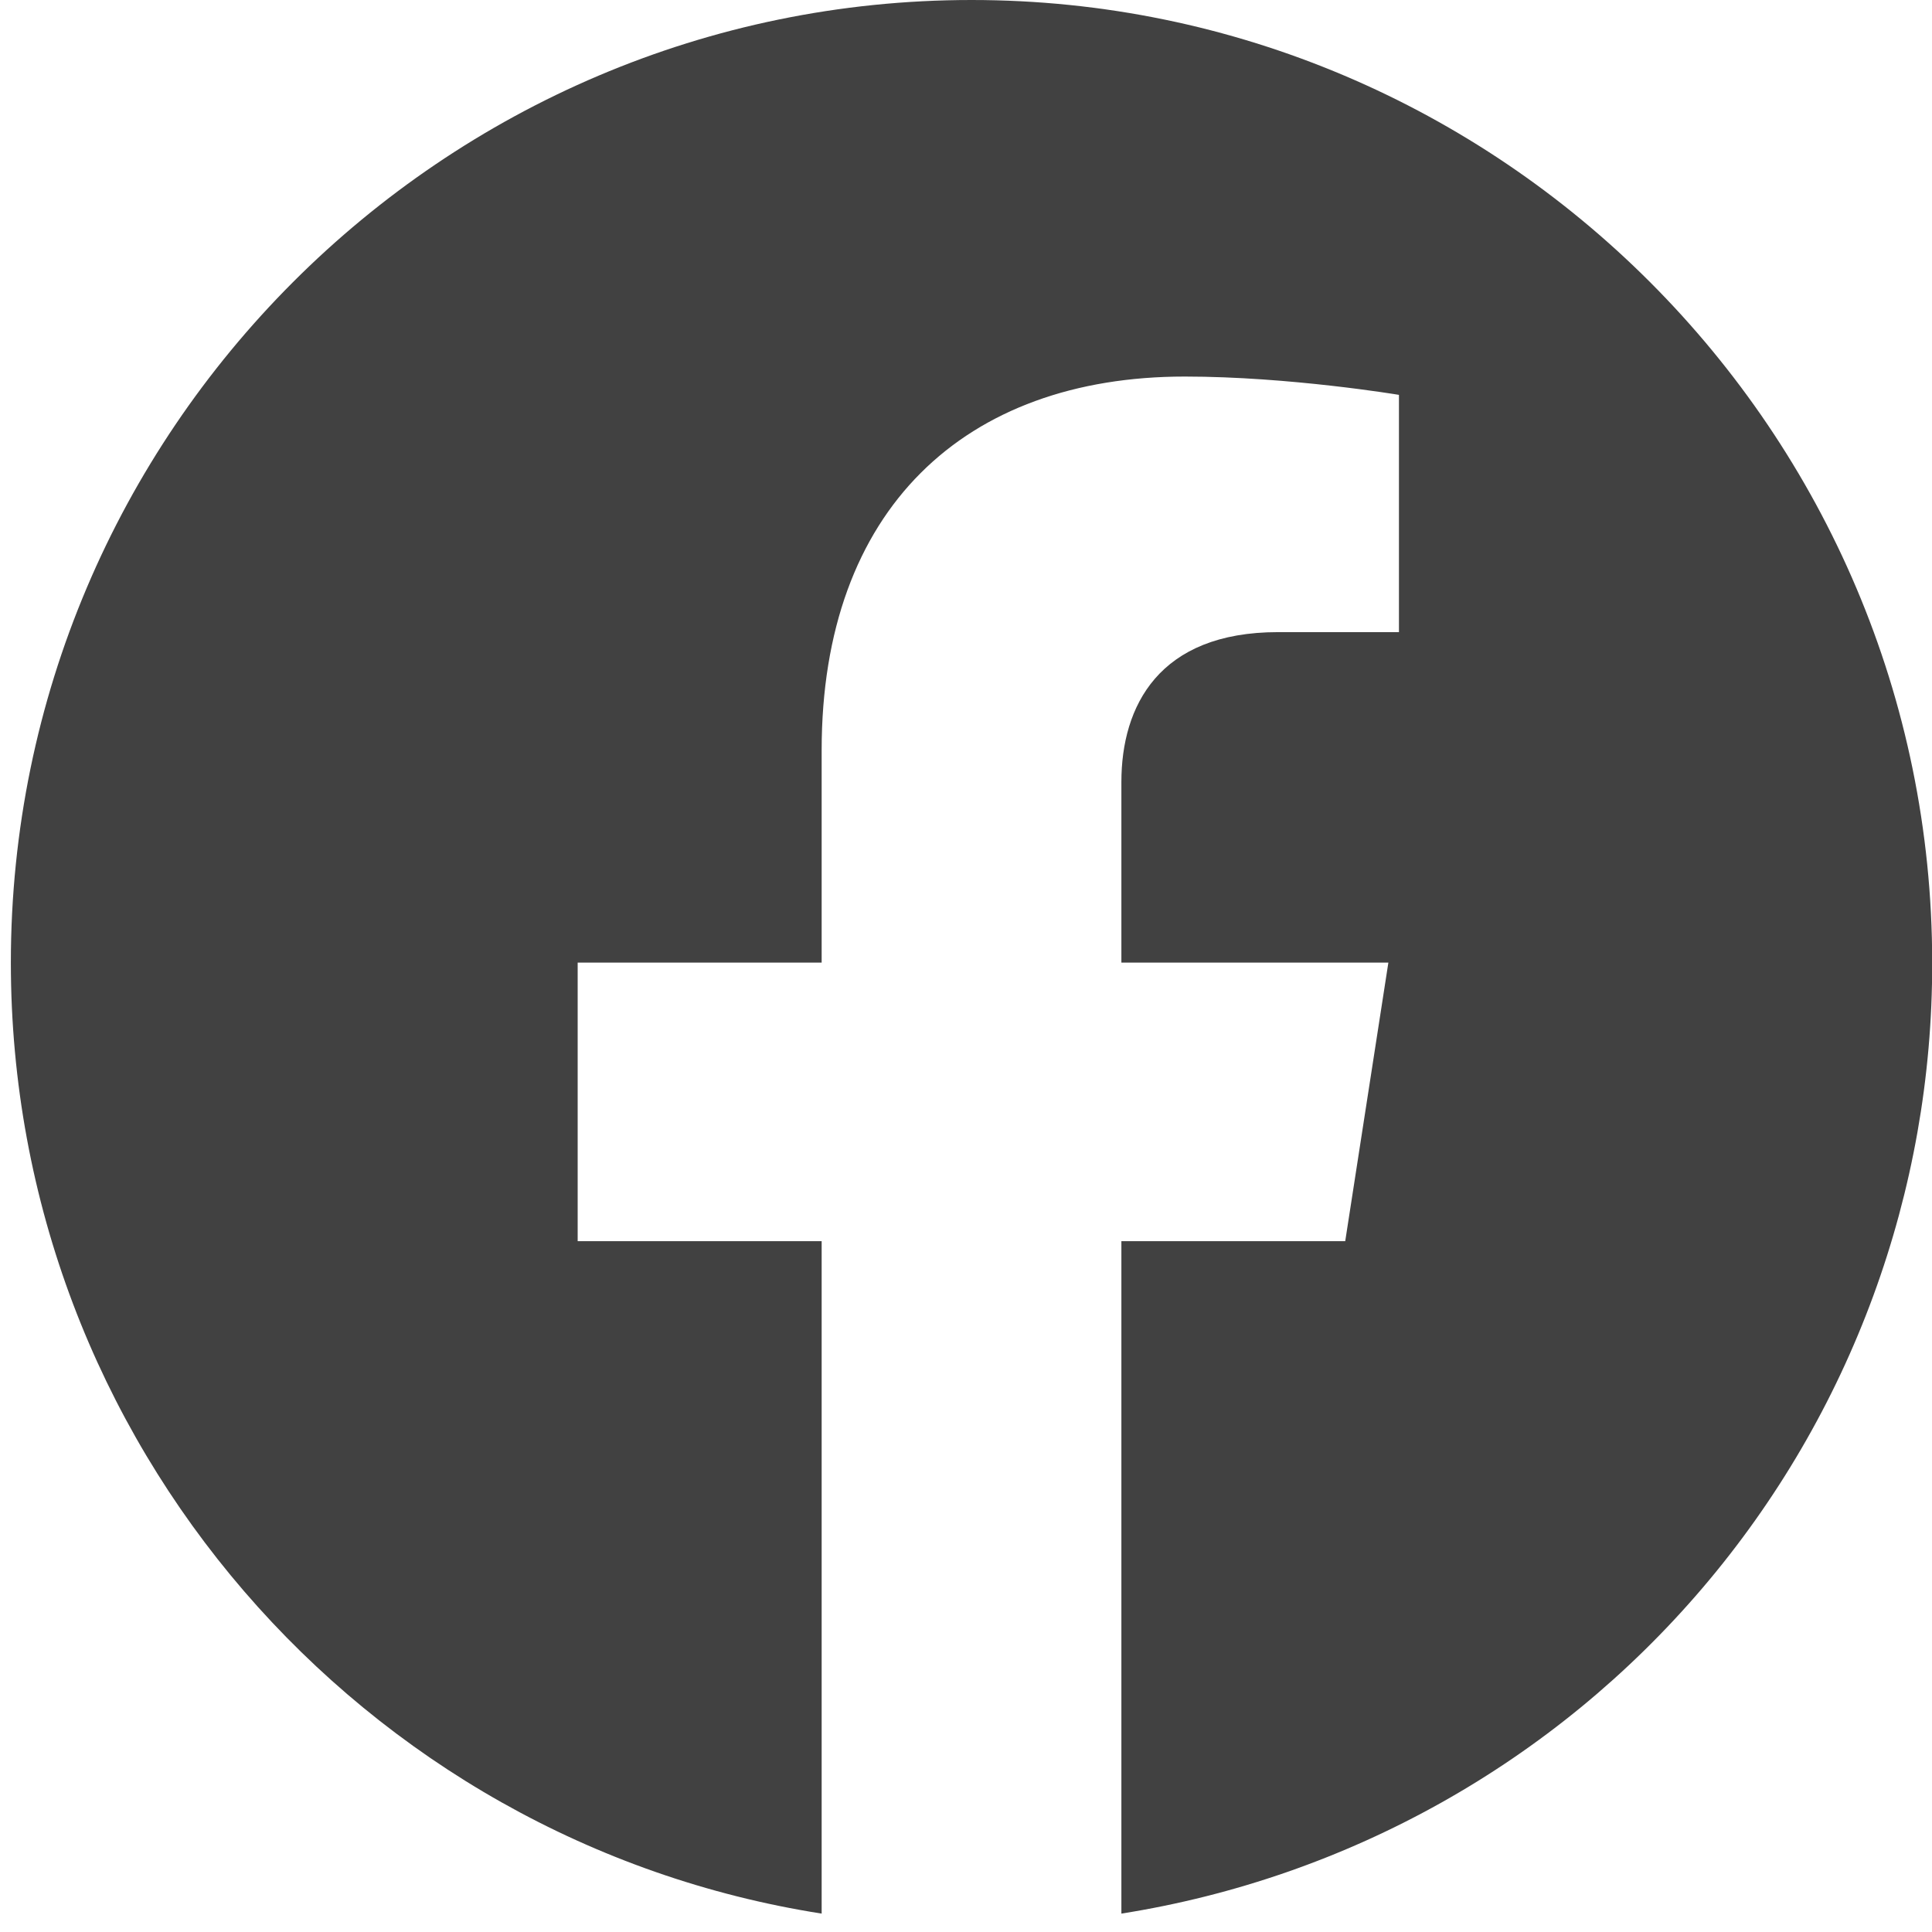
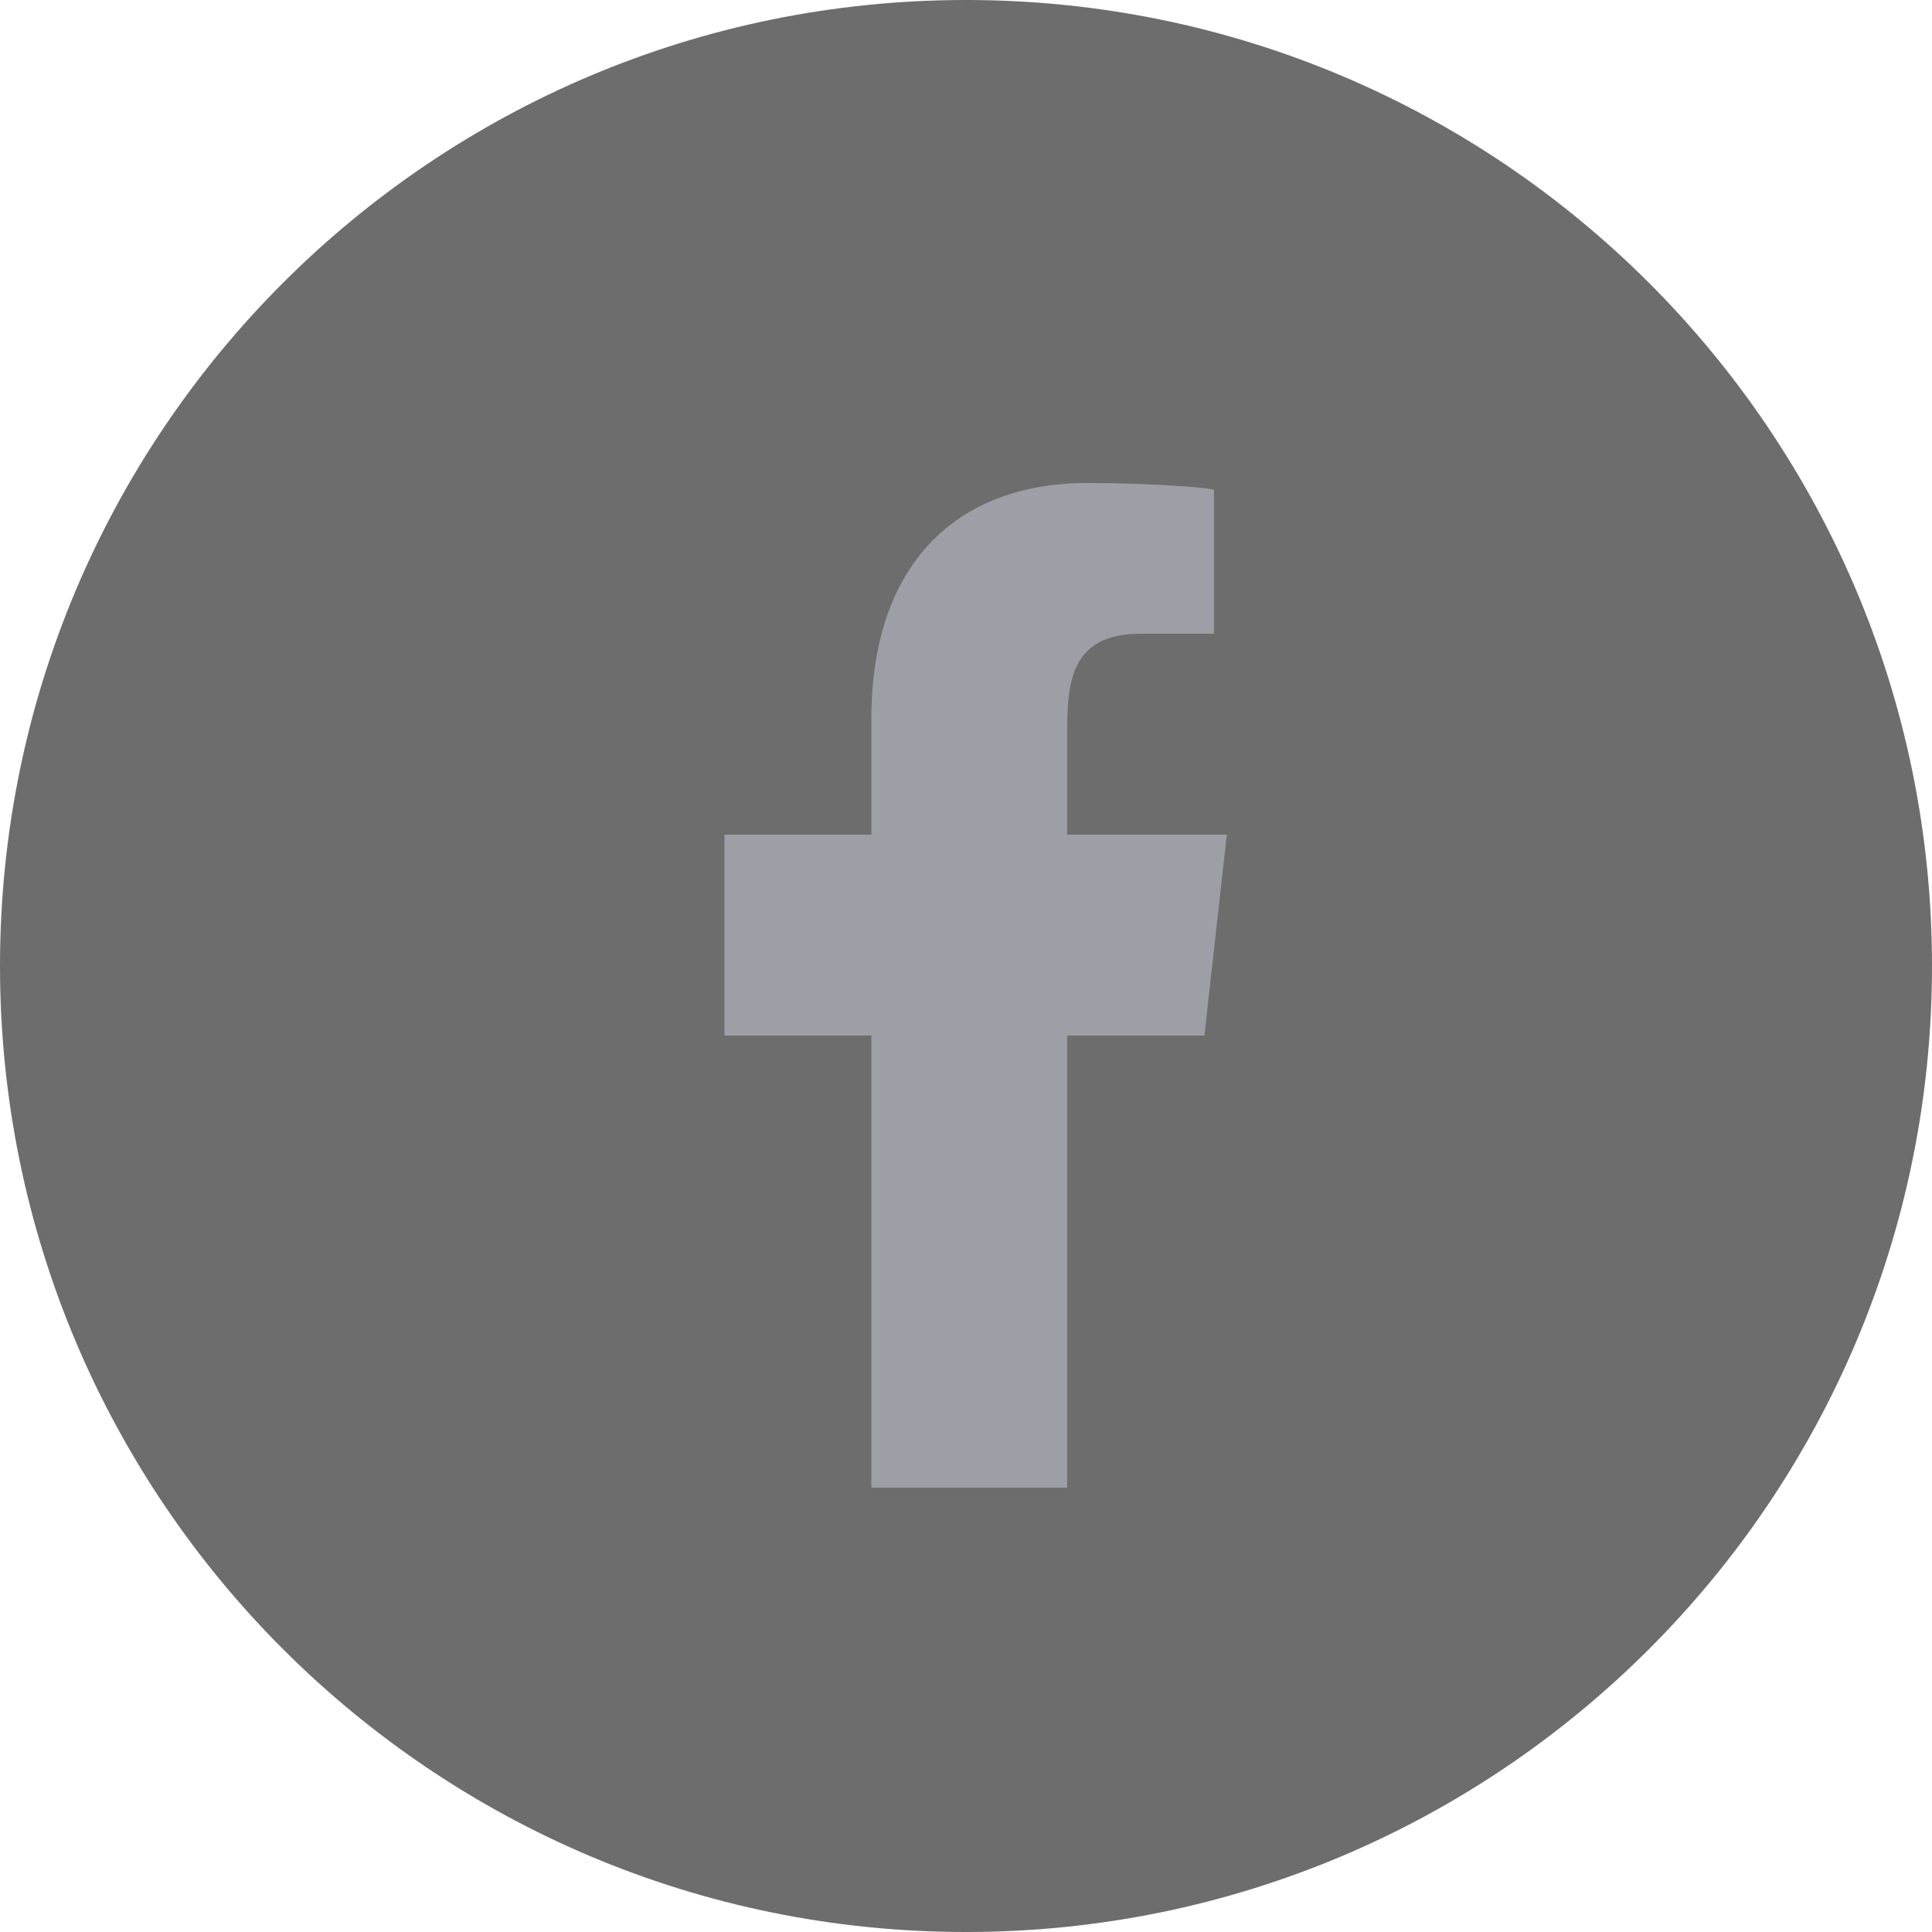
- <svg xmlns="http://www.w3.org/2000/svg" width="21" height="21" viewBox="0 0 21 21" fill="none">
-   <path d="M10.56 0C4.817 0 0.118 4.688 0.118 10.463C0.118 15.684 3.94 20.017 8.931 20.8V13.491H6.279V10.463H8.931V8.155C8.931 5.534 10.487 4.093 12.878 4.093C14.016 4.093 15.206 4.292 15.206 4.292V6.871H13.891C12.596 6.871 12.189 7.675 12.189 8.5V10.463H15.091L14.622 13.491H12.189V20.8C14.649 20.411 16.89 19.156 18.506 17.26C20.122 15.365 21.007 12.954 21.002 10.463C21.002 4.688 16.303 0 10.56 0Z" fill="#414141" />
+ <svg xmlns="http://www.w3.org/2000/svg" width="40" height="40" viewBox="0 0 40 40" fill="none">
+   <circle cx="20" cy="20" r="20" fill="#303030" fill-opacity="0.7" />
+   <path fill-rule="evenodd" clip-rule="evenodd" d="M22.094 30.8V21.44H24.936L25.4 17.28H22.094V15.254C22.094 14.183 22.122 13.12 23.618 13.12H25.134V10.146C25.134 10.101 23.832 10 22.515 10C19.763 10 18.04 11.723 18.04 14.888V17.28H15V21.44H18.04V30.8H22.094Z" fill="#9E9EA7" />
</svg>
